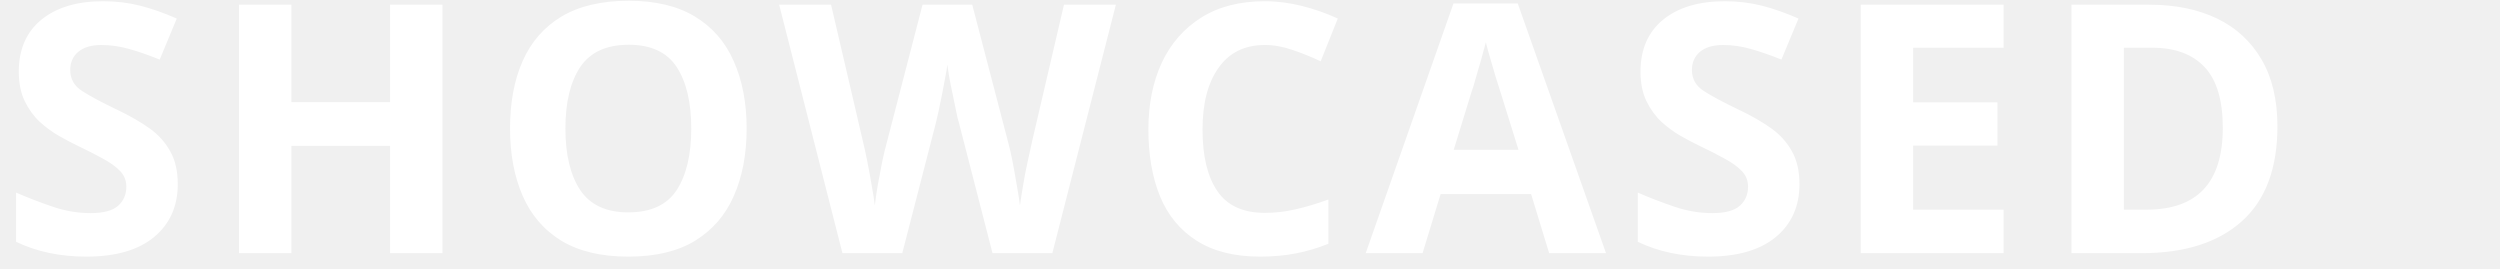
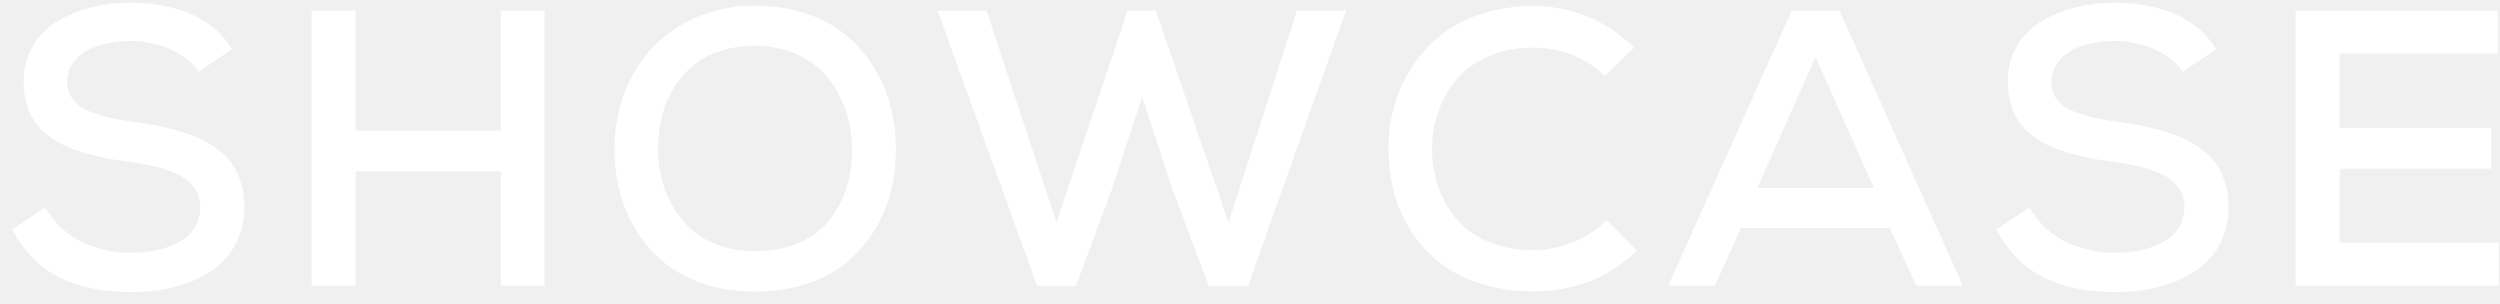
- <svg xmlns="http://www.w3.org/2000/svg" width="158px" height="17px" viewBox="0 0 158 17" version="1.1">
+ <svg xmlns="http://www.w3.org/2000/svg" width="140px" height="17px" viewBox="0 0 140 17" version="1.1">
  <defs />
-   <g id="Page-1" stroke="none" stroke-width="1" fill="none" fill-rule="evenodd" font-weight="bold" font-family="Nexa-Bold, Nexa Bold" letter-spacing="1" font-size="22">
+   <g id="Page-1" stroke="none" stroke-width="1" fill="none" fill-rule="evenodd">
    <g id="Landing-Large" transform="translate(-286, -36)" fill="#FFFFFF">
-       <text id="SHOWCASED">
-         <tspan x="286" y="52">SHOWCASED</tspan>
-       </text>
+       <path d="M286.677,48.853 L288.535,47.617 C289.051,48.498 289.733,49.141 290.582,49.545 C291.43,49.95 292.345,50.152 293.326,50.152 C293.713,50.152 294.085,50.125 294.443,50.072 C294.801,50.018 295.151,49.929 295.491,49.803 C295.831,49.678 296.126,49.52 296.377,49.331 C296.628,49.141 296.83,48.897 296.984,48.6 C297.138,48.303 297.215,47.968 297.215,47.596 C297.215,47.273 297.145,46.982 297.005,46.72 C296.866,46.459 296.683,46.24 296.458,46.065 C296.232,45.889 295.944,45.736 295.593,45.603 C295.242,45.471 294.886,45.365 294.524,45.286 C294.162,45.207 293.749,45.136 293.283,45.071 C292.796,45.007 292.363,44.939 291.983,44.867 C291.604,44.796 291.199,44.699 290.77,44.577 C290.34,44.455 289.966,44.319 289.647,44.169 C289.328,44.019 289.017,43.829 288.712,43.6 C288.408,43.37 288.159,43.116 287.966,42.837 C287.772,42.558 287.617,42.226 287.499,41.843 C287.38,41.46 287.321,41.025 287.321,40.538 C287.328,39.793 287.504,39.131 287.848,38.551 C288.206,37.964 288.677,37.502 289.26,37.165 C289.844,36.828 290.474,36.576 291.151,36.408 C291.828,36.239 292.531,36.155 293.262,36.155 C295.997,36.155 297.909,37.022 298.998,38.755 L297.129,40.012 C296.764,39.489 296.241,39.075 295.561,38.771 C294.88,38.467 294.135,38.307 293.326,38.293 C292.266,38.293 291.407,38.501 290.748,38.916 C290.089,39.331 289.76,39.901 289.76,40.624 C289.76,40.91 289.828,41.168 289.964,41.397 C290.1,41.627 290.274,41.815 290.485,41.961 C290.696,42.108 290.974,42.239 291.317,42.354 C291.661,42.468 291.996,42.559 292.322,42.627 C292.648,42.695 293.04,42.762 293.498,42.826 C293.992,42.898 294.44,42.971 294.841,43.046 C295.242,43.122 295.663,43.225 296.103,43.358 C296.543,43.49 296.932,43.637 297.269,43.798 C297.605,43.959 297.931,44.162 298.246,44.405 C298.561,44.649 298.819,44.919 299.02,45.216 C299.22,45.514 299.381,45.864 299.503,46.269 C299.625,46.674 299.686,47.116 299.686,47.596 C299.678,48.269 299.555,48.876 299.315,49.417 C299.075,49.957 298.755,50.408 298.354,50.77 C297.952,51.132 297.478,51.432 296.93,51.672 C296.382,51.912 295.808,52.086 295.206,52.193 C294.604,52.301 293.971,52.354 293.305,52.354 C291.758,52.354 290.435,52.082 289.335,51.538 C288.236,50.994 287.35,50.099 286.677,48.853 L286.677,48.853 Z M303.446,52 L303.446,36.596 L305.917,36.596 L305.917,43.31 L314.049,43.31 L314.049,36.596 L316.498,36.596 L316.498,52 L314.049,52 L314.049,45.598 L305.917,45.598 L305.917,52 L303.446,52 Z M320.409,44.384 C320.409,42.837 320.744,41.451 321.414,40.227 C322.083,39.002 323.021,38.044 324.228,37.353 C325.435,36.662 326.801,36.316 328.326,36.316 C329.35,36.324 330.294,36.472 331.157,36.762 C332.02,37.052 332.756,37.451 333.364,37.96 C333.973,38.468 334.49,39.063 334.917,39.743 C335.343,40.424 335.658,41.152 335.862,41.929 C336.066,42.706 336.168,43.517 336.168,44.362 C336.168,45.207 336.068,46.017 335.867,46.79 C335.667,47.563 335.353,48.289 334.927,48.965 C334.501,49.642 333.984,50.229 333.375,50.727 C332.766,51.225 332.025,51.617 331.151,51.903 C330.278,52.19 329.322,52.333 328.283,52.333 C327.245,52.333 326.289,52.186 325.415,51.893 C324.541,51.599 323.8,51.201 323.191,50.7 C322.583,50.199 322.067,49.61 321.645,48.933 C321.222,48.256 320.91,47.535 320.71,46.769 C320.509,46.002 320.409,45.207 320.409,44.384 L320.409,44.384 Z M322.848,44.405 C322.855,44.964 322.925,45.508 323.057,46.038 C323.19,46.568 323.399,47.08 323.686,47.574 C323.972,48.068 324.321,48.498 324.733,48.863 C325.145,49.229 325.655,49.52 326.264,49.739 C326.872,49.957 327.546,50.066 328.283,50.066 C329.207,50.066 330.025,49.911 330.738,49.599 C331.45,49.288 332.018,48.865 332.44,48.332 C332.863,47.798 333.182,47.2 333.396,46.538 C333.611,45.875 333.719,45.164 333.719,44.405 C333.719,43.675 333.611,42.973 333.396,42.3 C333.182,41.627 332.863,41.011 332.44,40.452 C332.018,39.894 331.452,39.442 330.743,39.099 C330.034,38.755 329.229,38.576 328.326,38.562 C326.593,38.562 325.247,39.102 324.287,40.184 C323.327,41.265 322.848,42.672 322.848,44.405 L322.848,44.405 Z M338.5,36.596 L341.25,36.596 L345.16,48.455 L349.146,36.596 L350.725,36.596 L354.796,48.455 L358.631,36.596 L361.381,36.596 L355.881,52.021 L353.7,52.021 L351.648,46.586 L349.962,41.419 L348.265,46.607 L346.245,52.021 L344.086,52.021 L338.5,36.596 Z M363.756,44.405 L363.756,44.319 C363.756,43.524 363.856,42.755 364.057,42.01 C364.264,41.236 364.588,40.506 365.029,39.818 C365.469,39.131 366.003,38.529 366.629,38.014 C367.256,37.498 368.021,37.09 368.923,36.789 C369.825,36.488 370.81,36.338 371.877,36.338 C372.93,36.338 373.939,36.535 374.906,36.929 C375.873,37.323 376.74,37.903 377.506,38.669 L375.862,40.248 C375.332,39.725 374.72,39.331 374.025,39.066 C373.331,38.801 372.615,38.669 371.877,38.669 C370.932,38.669 370.087,38.832 369.342,39.158 C368.597,39.484 367.999,39.92 367.548,40.468 C367.097,41.016 366.757,41.623 366.527,42.289 C366.305,42.934 366.194,43.61 366.194,44.319 L366.194,44.384 C366.201,45.114 366.318,45.805 366.543,46.457 C366.769,47.109 367.102,47.703 367.542,48.24 C367.983,48.777 368.576,49.205 369.32,49.524 C370.065,49.843 370.917,50.002 371.877,50.002 C372.607,50.002 373.34,49.855 374.074,49.562 C374.808,49.268 375.44,48.856 375.97,48.326 L377.656,50.023 C376.109,51.549 374.183,52.312 371.877,52.312 C370.788,52.312 369.793,52.167 368.891,51.876 C367.988,51.586 367.226,51.193 366.603,50.695 C365.979,50.197 365.451,49.612 365.018,48.938 C364.585,48.265 364.268,47.547 364.067,46.785 C363.867,46.022 363.763,45.229 363.756,44.405 L363.756,44.405 Z M379.419,52 L386.337,36.596 L389.012,36.596 L395.919,52 L393.309,52 L391.837,48.767 L383.49,48.767 L382.04,52 L379.419,52 Z M384.414,46.521 L390.935,46.521 L387.669,39.195 L384.414,46.521 Z M397.789,48.853 L399.647,47.617 C400.163,48.498 400.845,49.141 401.694,49.545 C402.542,49.95 403.457,50.152 404.438,50.152 C404.825,50.152 405.198,50.125 405.556,50.072 C405.914,50.018 406.263,49.929 406.603,49.803 C406.943,49.678 407.239,49.52 407.489,49.331 C407.74,49.141 407.942,48.897 408.096,48.6 C408.25,48.303 408.327,47.968 408.327,47.596 C408.327,47.273 408.257,46.982 408.118,46.72 C407.978,46.459 407.795,46.24 407.57,46.065 C407.344,45.889 407.056,45.736 406.705,45.603 C406.354,45.471 405.998,45.365 405.636,45.286 C405.275,45.207 404.861,45.136 404.396,45.071 C403.909,45.007 403.475,44.939 403.096,44.867 C402.716,44.796 402.312,44.699 401.882,44.577 C401.452,44.455 401.078,44.319 400.759,44.169 C400.441,44.019 400.129,43.829 399.825,43.6 C399.52,43.37 399.271,43.116 399.078,42.837 C398.885,42.558 398.729,42.226 398.611,41.843 C398.493,41.46 398.434,41.025 398.434,40.538 C398.441,39.793 398.616,39.131 398.96,38.551 C399.318,37.964 399.789,37.502 400.373,37.165 C400.956,36.828 401.586,36.576 402.263,36.408 C402.94,36.239 403.644,36.155 404.374,36.155 C407.11,36.155 409.022,37.022 410.11,38.755 L408.241,40.012 C407.876,39.489 407.353,39.075 406.673,38.771 C405.993,38.467 405.248,38.307 404.438,38.293 C403.379,38.293 402.519,38.501 401.86,38.916 C401.201,39.331 400.872,39.901 400.872,40.624 C400.872,40.91 400.94,41.168 401.076,41.397 C401.212,41.627 401.386,41.815 401.597,41.961 C401.808,42.108 402.086,42.239 402.43,42.354 C402.773,42.468 403.108,42.559 403.434,42.627 C403.76,42.695 404.152,42.762 404.61,42.826 C405.104,42.898 405.552,42.971 405.953,43.046 C406.354,43.122 406.775,43.225 407.215,43.358 C407.656,43.49 408.044,43.637 408.381,43.798 C408.717,43.959 409.043,44.162 409.358,44.405 C409.674,44.649 409.931,44.919 410.132,45.216 C410.332,45.514 410.493,45.864 410.615,46.269 C410.737,46.674 410.798,47.116 410.798,47.596 C410.791,48.269 410.667,48.876 410.427,49.417 C410.187,49.957 409.867,50.408 409.466,50.77 C409.065,51.132 408.59,51.432 408.042,51.672 C407.495,51.912 406.92,52.086 406.318,52.193 C405.717,52.301 405.083,52.354 404.417,52.354 C402.87,52.354 401.547,52.082 400.448,51.538 C399.348,50.994 398.462,50.099 397.789,48.853 L397.789,48.853 Z M414.559,52 L414.559,36.596 L425.87,36.596 L425.87,39.002 L417.029,39.002 L417.029,43.159 L425.516,43.159 L425.516,45.447 L417.029,45.447 L417.029,49.583 L425.935,49.583 L425.935,52 L414.559,52 Z" id="SHOWCASE" />
    </g>
  </g>
</svg>
